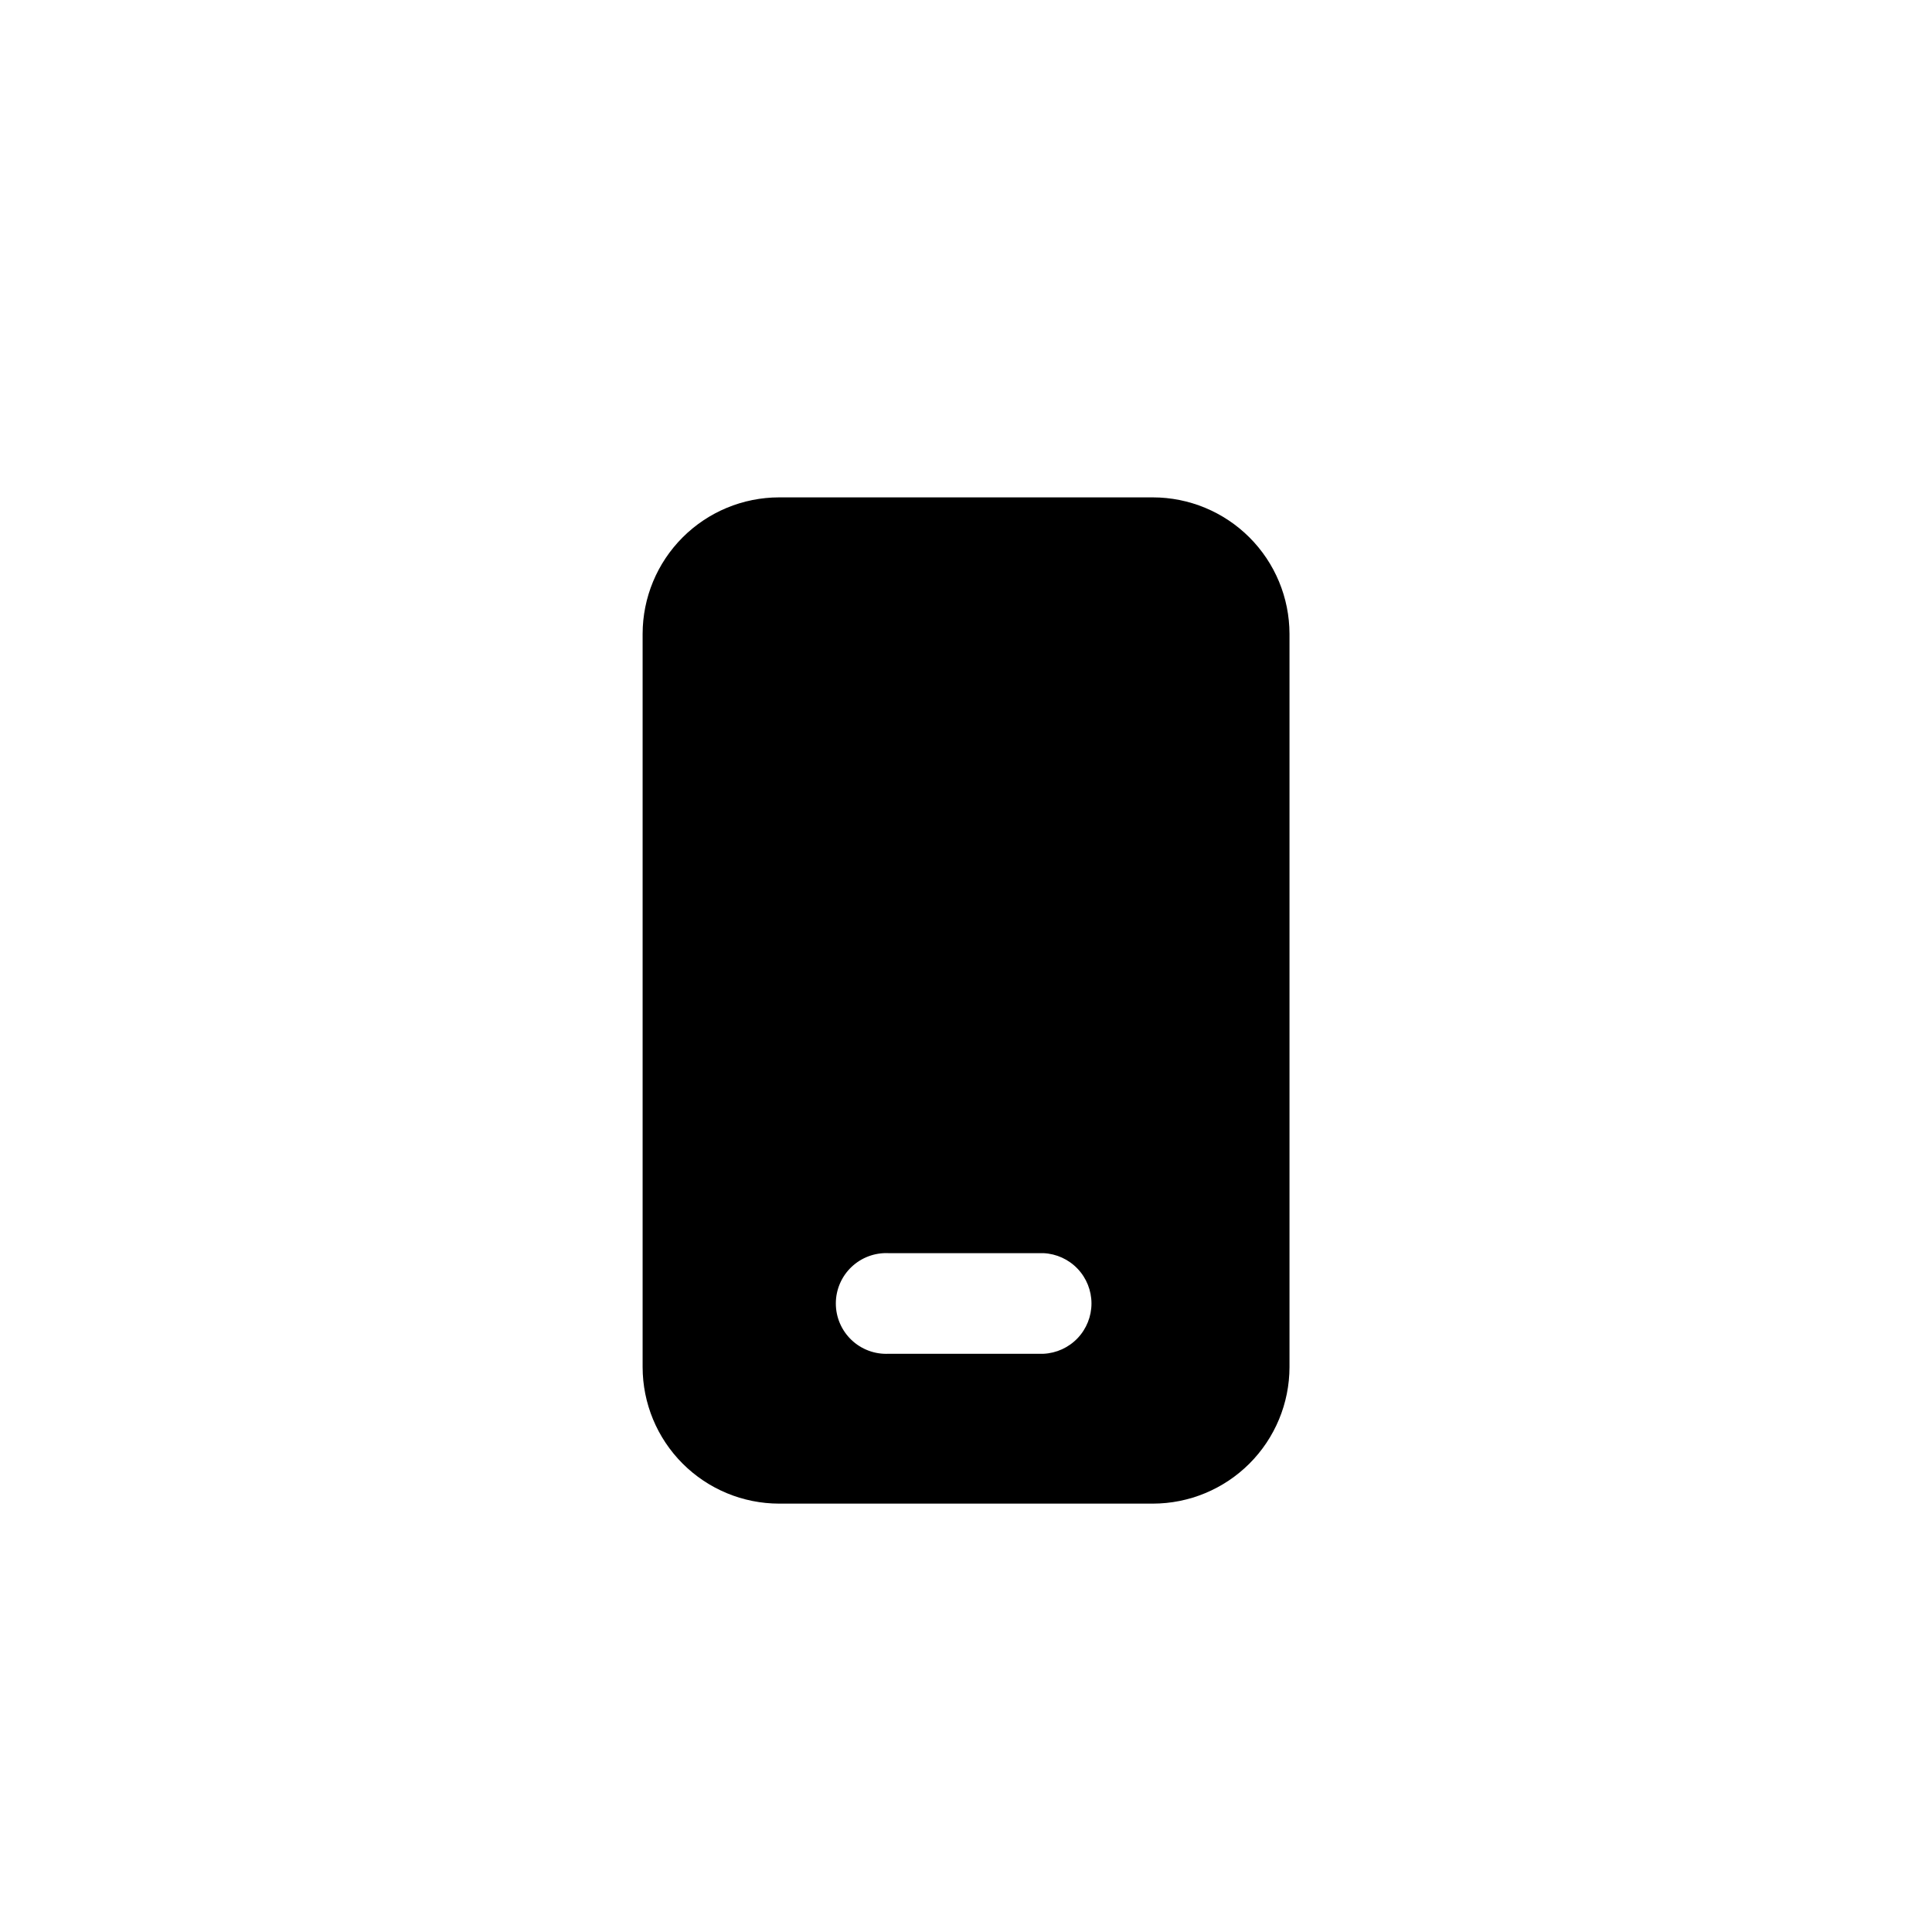
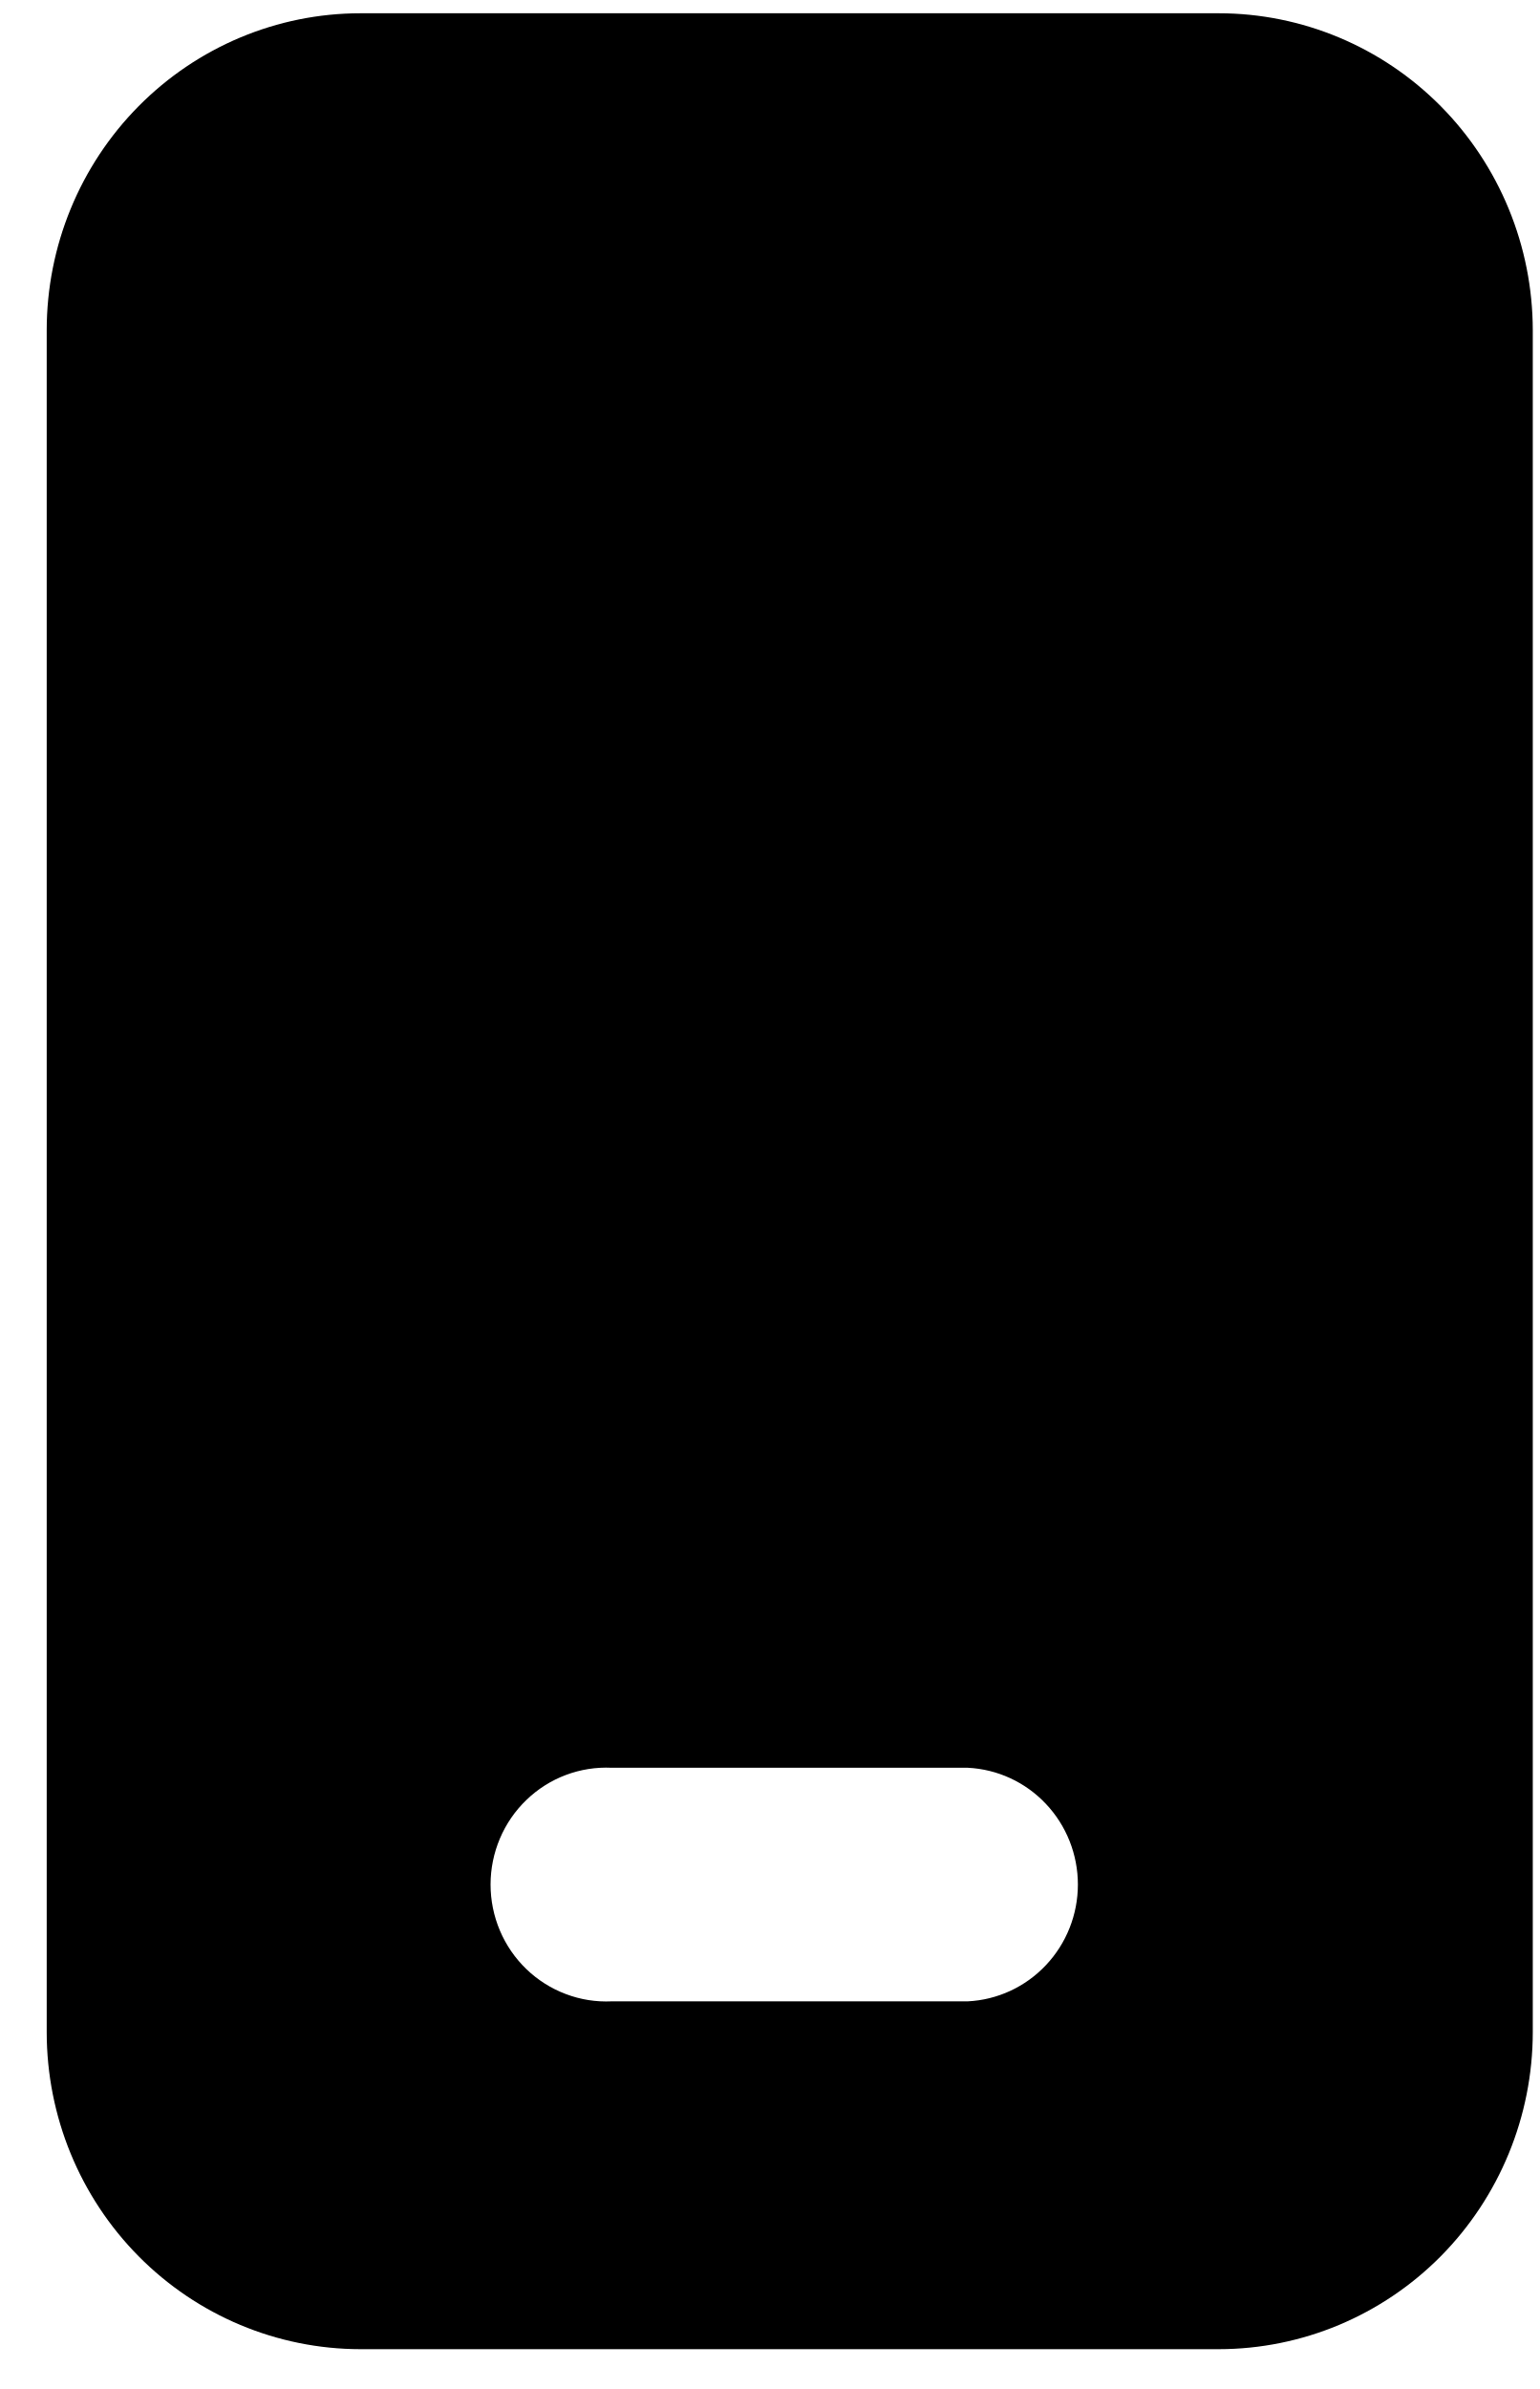
- <svg xmlns="http://www.w3.org/2000/svg" width="168" height="168" viewBox="0 0 168 168" fill="none">
-   <path d="M100.25 43.25H67.75C64.603 43.253 61.585 44.504 59.36 46.73C57.134 48.955 55.883 51.973 55.88 55.12V118.88C55.883 122.027 57.134 125.045 59.36 127.27C61.585 129.496 64.603 130.747 67.75 130.75H100.25C103.398 130.747 106.417 129.496 108.644 127.271C110.871 125.046 112.125 122.028 112.13 118.88V55.12C112.125 51.972 110.871 48.954 108.644 46.729C106.417 44.504 103.398 43.253 100.25 43.25ZM90.74 117.72H77.27C76.678 117.748 76.086 117.656 75.531 117.449C74.975 117.242 74.468 116.924 74.038 116.515C73.609 116.106 73.268 115.614 73.034 115.069C72.801 114.524 72.681 113.938 72.681 113.345C72.681 112.752 72.801 112.166 73.034 111.621C73.268 111.076 73.609 110.584 74.038 110.175C74.468 109.766 74.975 109.448 75.531 109.241C76.086 109.034 76.678 108.942 77.27 108.97H90.74C91.864 109.024 92.924 109.508 93.701 110.323C94.478 111.137 94.911 112.22 94.911 113.345C94.911 114.47 94.478 115.553 93.701 116.367C92.924 117.182 91.864 117.666 90.74 117.72Z" fill="black" />
+ <svg xmlns="http://www.w3.org/2000/svg" width="29px" height="45px" viewBox="0 0 29 45" version="1.1">
+   <g id="Page-1" stroke="none" stroke-width="1" fill="none" fill-rule="evenodd">
+     <g id="phone-portrait" transform="translate(0.88, 0.25)" fill="#000000" fill-rule="nonzero">
+       <path d="M22.086,0 L5.909,0 C4.342,0.001 2.84,0.631 1.732,1.75 C0.624,2.869 0.001,4.386 0,5.969 L0,38.031 C0.001,39.614 0.624,41.131 1.732,42.25 C2.84,43.369 4.342,43.998 5.909,44 L22.086,44 C23.653,43.998 25.156,43.369 26.265,42.251 C27.373,41.132 27.998,39.614 28,38.031 L28,5.969 C27.998,4.386 27.373,2.868 26.265,1.749 C25.156,0.63 23.653,0.001 22.086,0 Z M17.353,37.448 L10.647,37.448 C10.353,37.462 10.058,37.416 9.782,37.311 C9.505,37.207 9.252,37.047 9.039,36.842 C8.825,36.636 8.655,36.389 8.539,36.115 C8.423,35.841 8.363,35.546 8.363,35.248 C8.363,34.95 8.423,34.655 8.539,34.381 C8.655,34.107 8.825,33.859 9.039,33.654 C9.252,33.448 9.505,33.288 9.782,33.184 C10.058,33.08 10.353,33.034 10.647,33.048 L17.353,33.048 C17.912,33.075 18.44,33.318 18.826,33.728 C19.213,34.137 19.429,34.682 19.429,35.248 C19.429,35.813 19.213,36.358 18.826,36.767 C18.44,37.177 17.912,37.421 17.353,37.448 Z" id="Shape" />
+     </g>
+   </g>
</svg>
